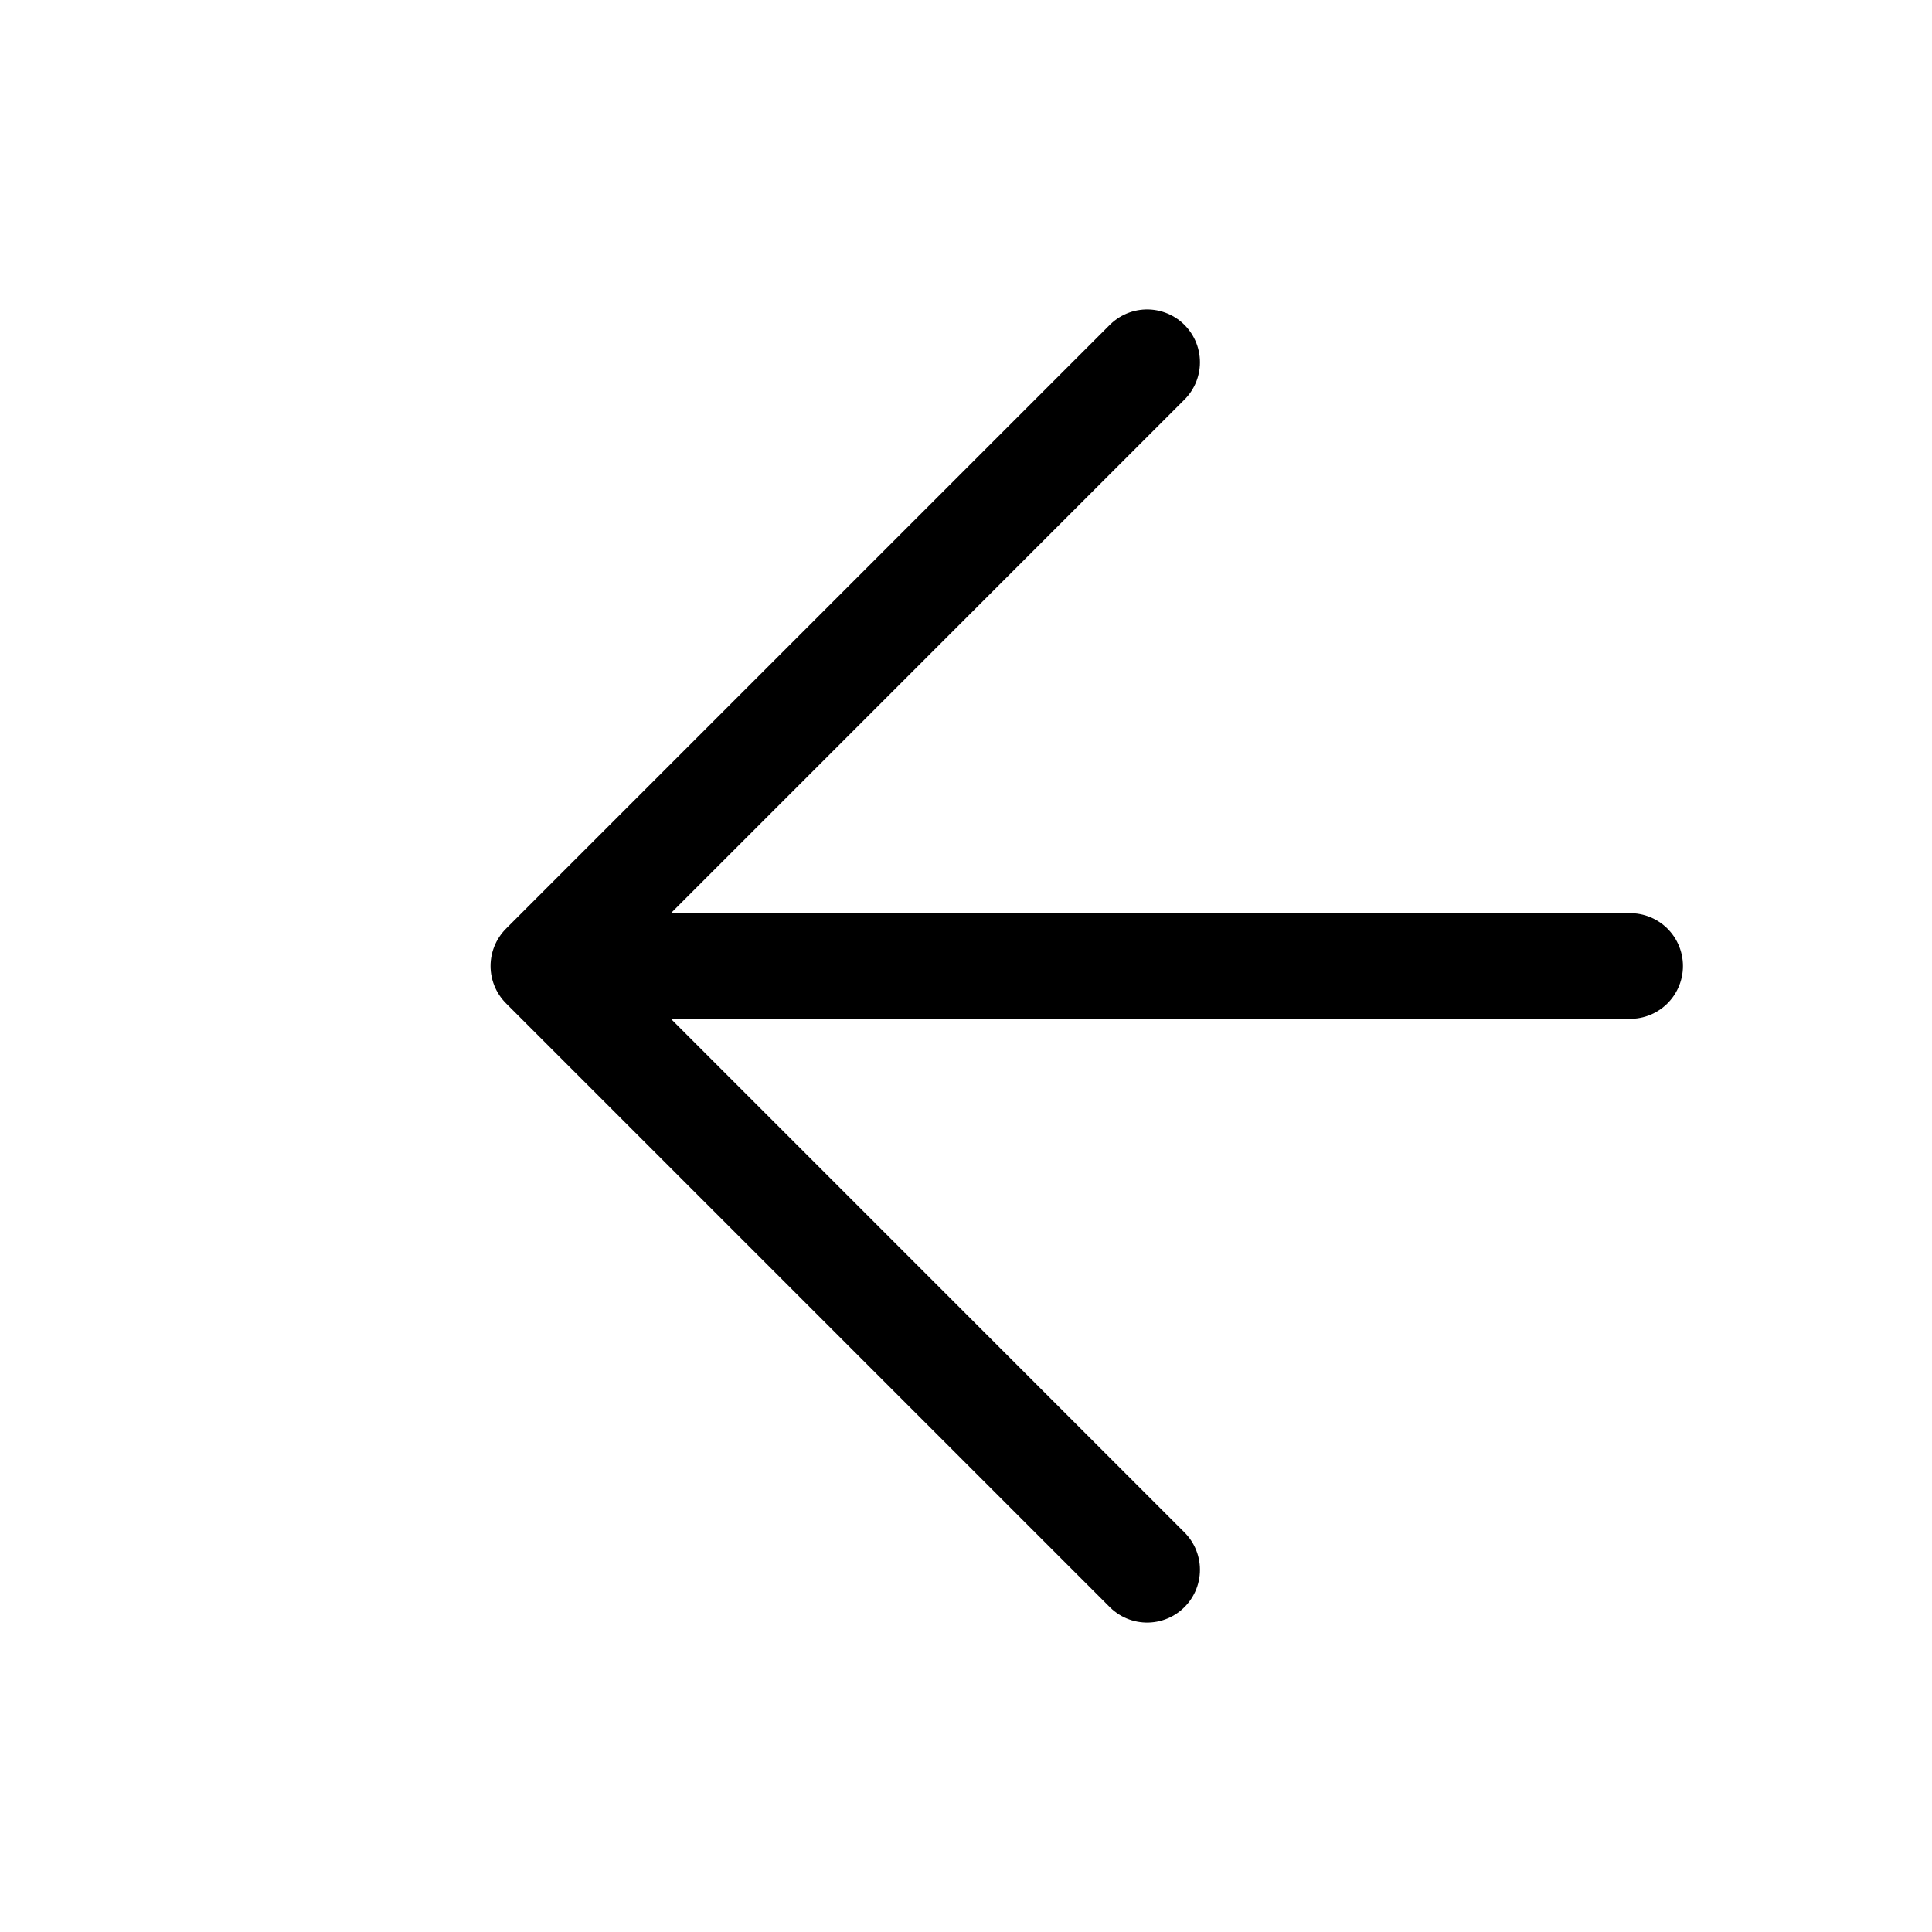
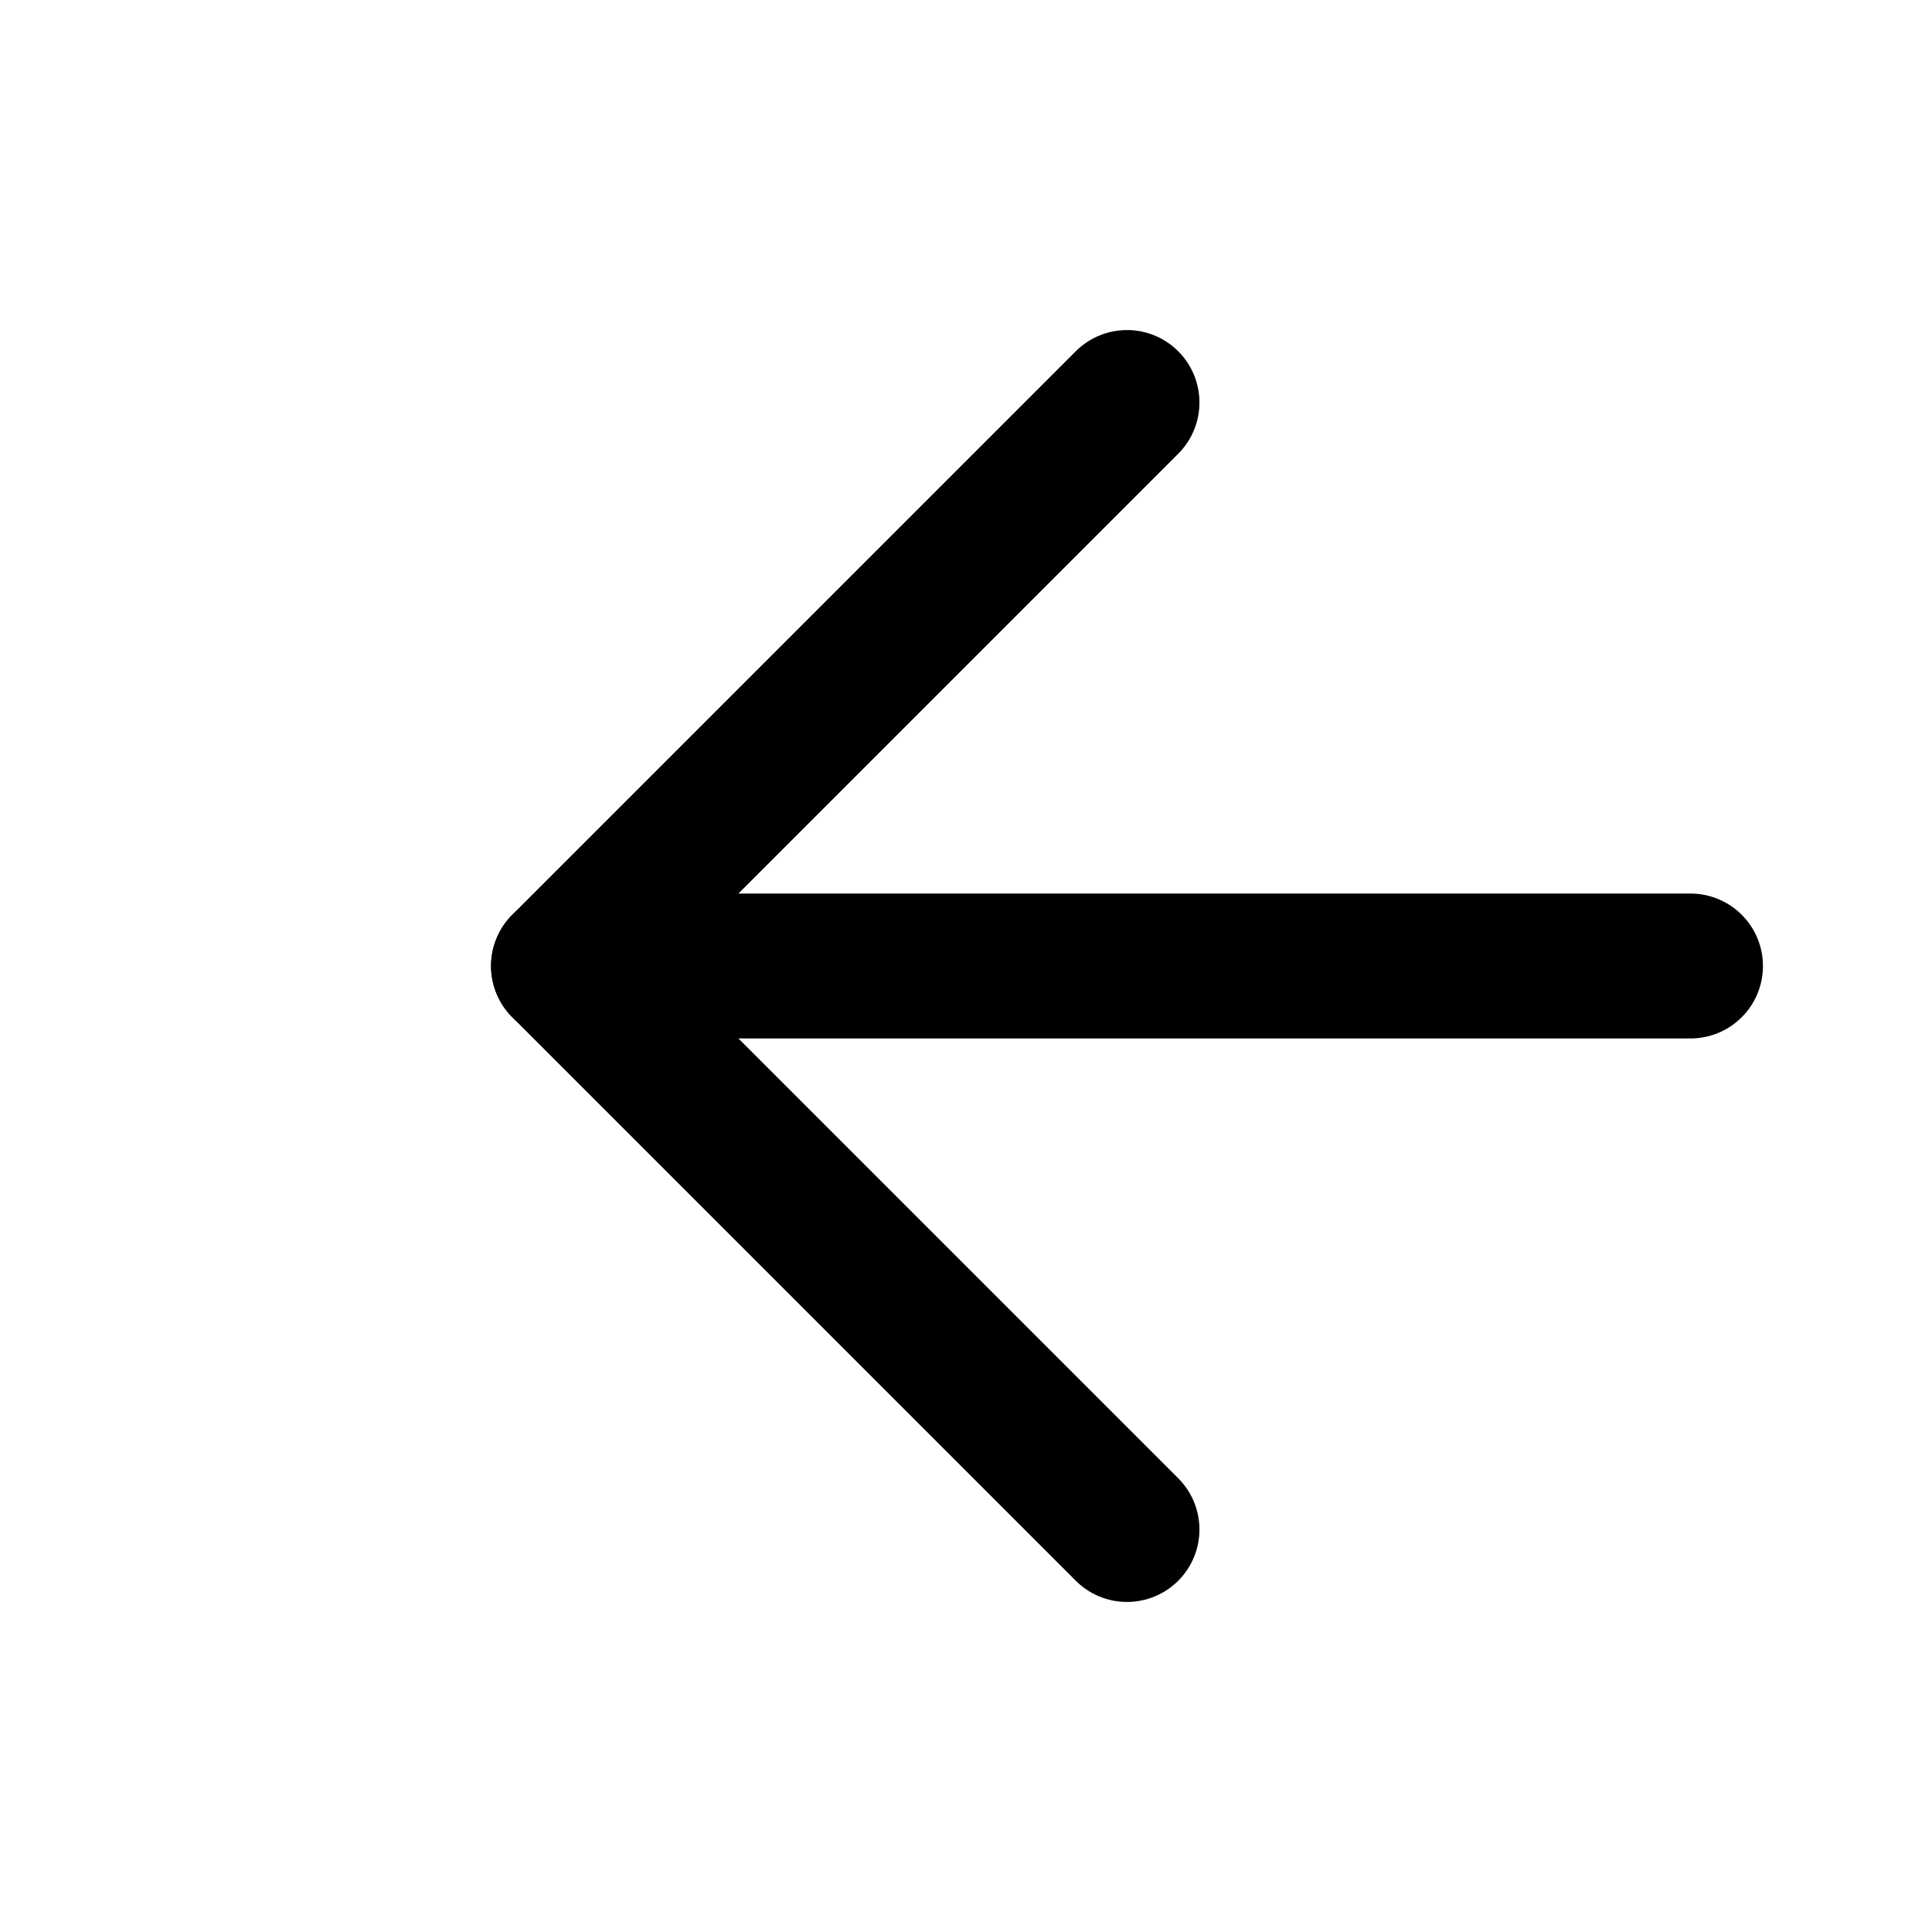
- <svg xmlns="http://www.w3.org/2000/svg" viewBox="0 0 64 64" fill="none">
-   <g stroke="currentColor" stroke-width="3.5" stroke-linecap="round" stroke-linejoin="round">
-     <path d="m38 12-20 20 20 20" />
-     <path d="M19 32h35" />
-   </g>
+ <svg xmlns="http://www.w3.org/2000/svg" viewBox="0 0 24 24" fill="none" stroke="currentColor" stroke-width="1.8" stroke-linecap="round" stroke-linejoin="round" aria-hidden="true">
+   <path d="m14 5-7 7 7 7" />
+   <path d="M7 12h14" />
</svg>
